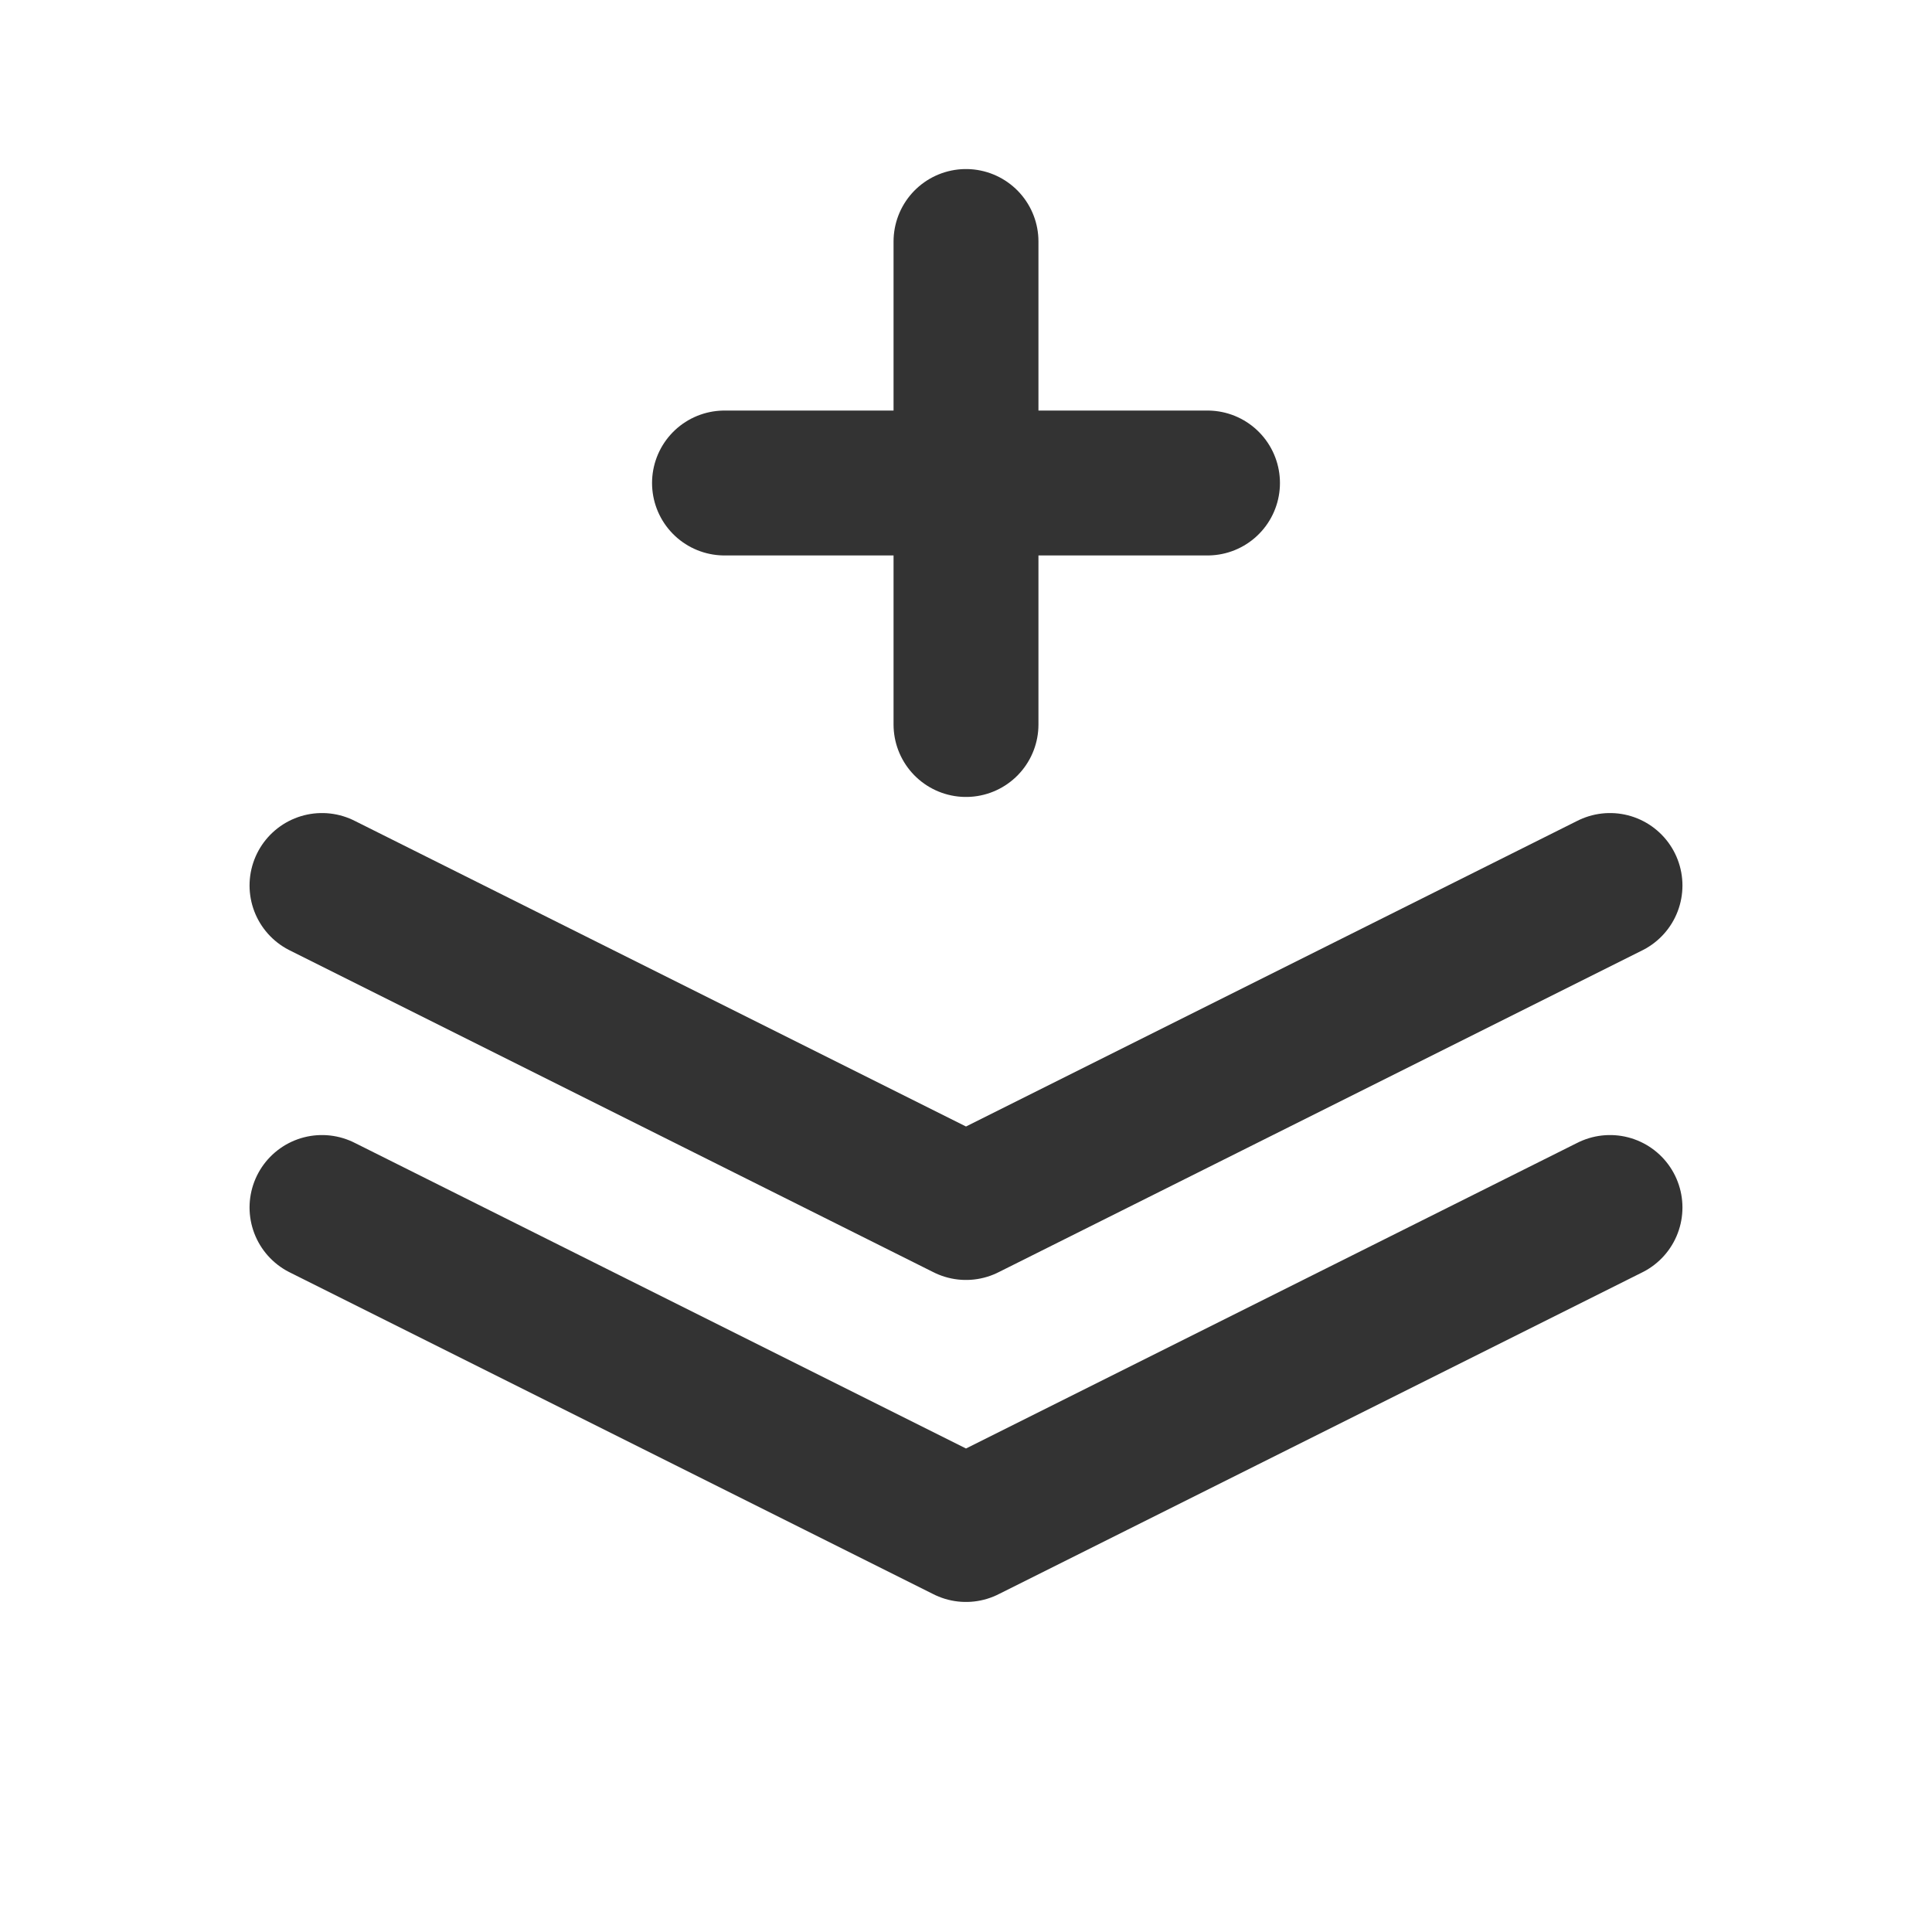
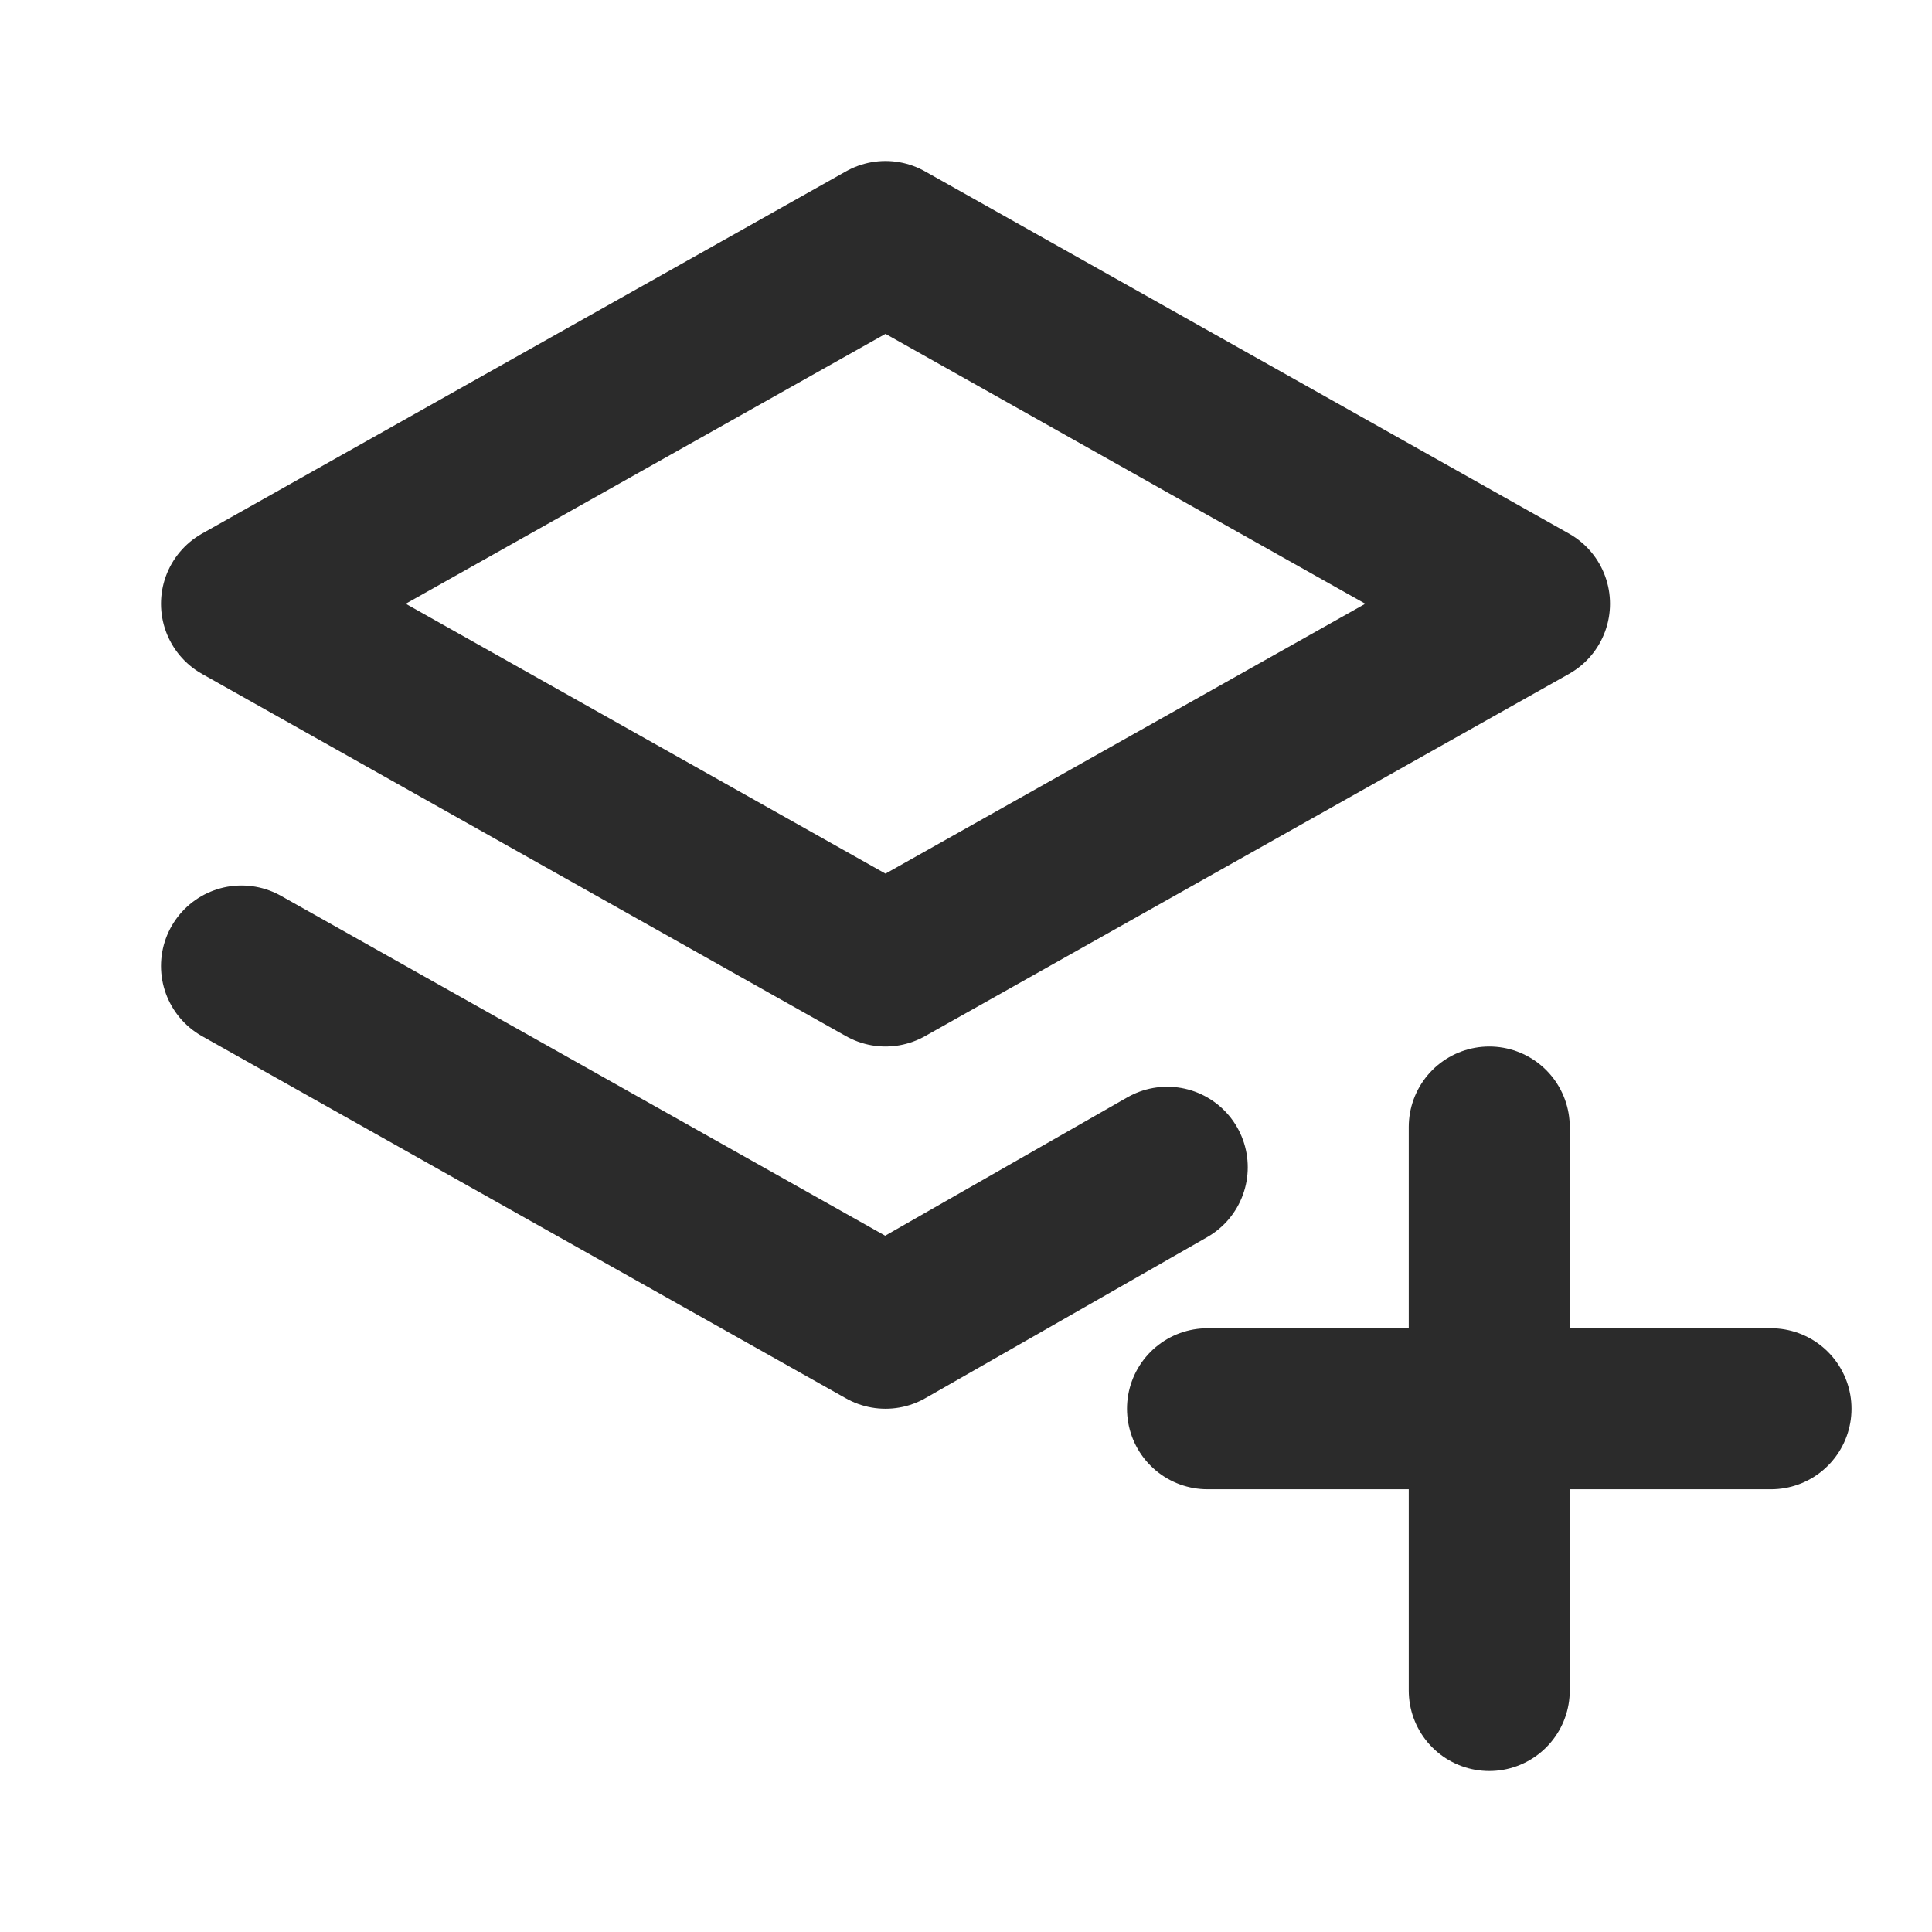
- <svg xmlns="http://www.w3.org/2000/svg" viewBox="0 0 24 24" width="24" height="24" fill="none" stroke="#333" stroke-width="1.8" stroke-linecap="round" stroke-linejoin="round">
-   <path d="M4 15 L12 19 L20 15 M4 11 L12 15 L20 11" />
-   <path d="M12 3 L12 9 M9 6 L15 6" />
+ <svg xmlns="http://www.w3.org/2000/svg" width="24" height="24" viewBox="0 0 24 24" fill="none" stroke="#2b2b2b" stroke-width="2" stroke-linecap="round" stroke-linejoin="round">
+   <path d="M11 3l8 4.5-8 4.5-8-4.5z" />
+   <path d="M3 12l8 4.5 3.5-2" />
+   <path d="M18.5 14v7M15 17.5h7" />
</svg>
